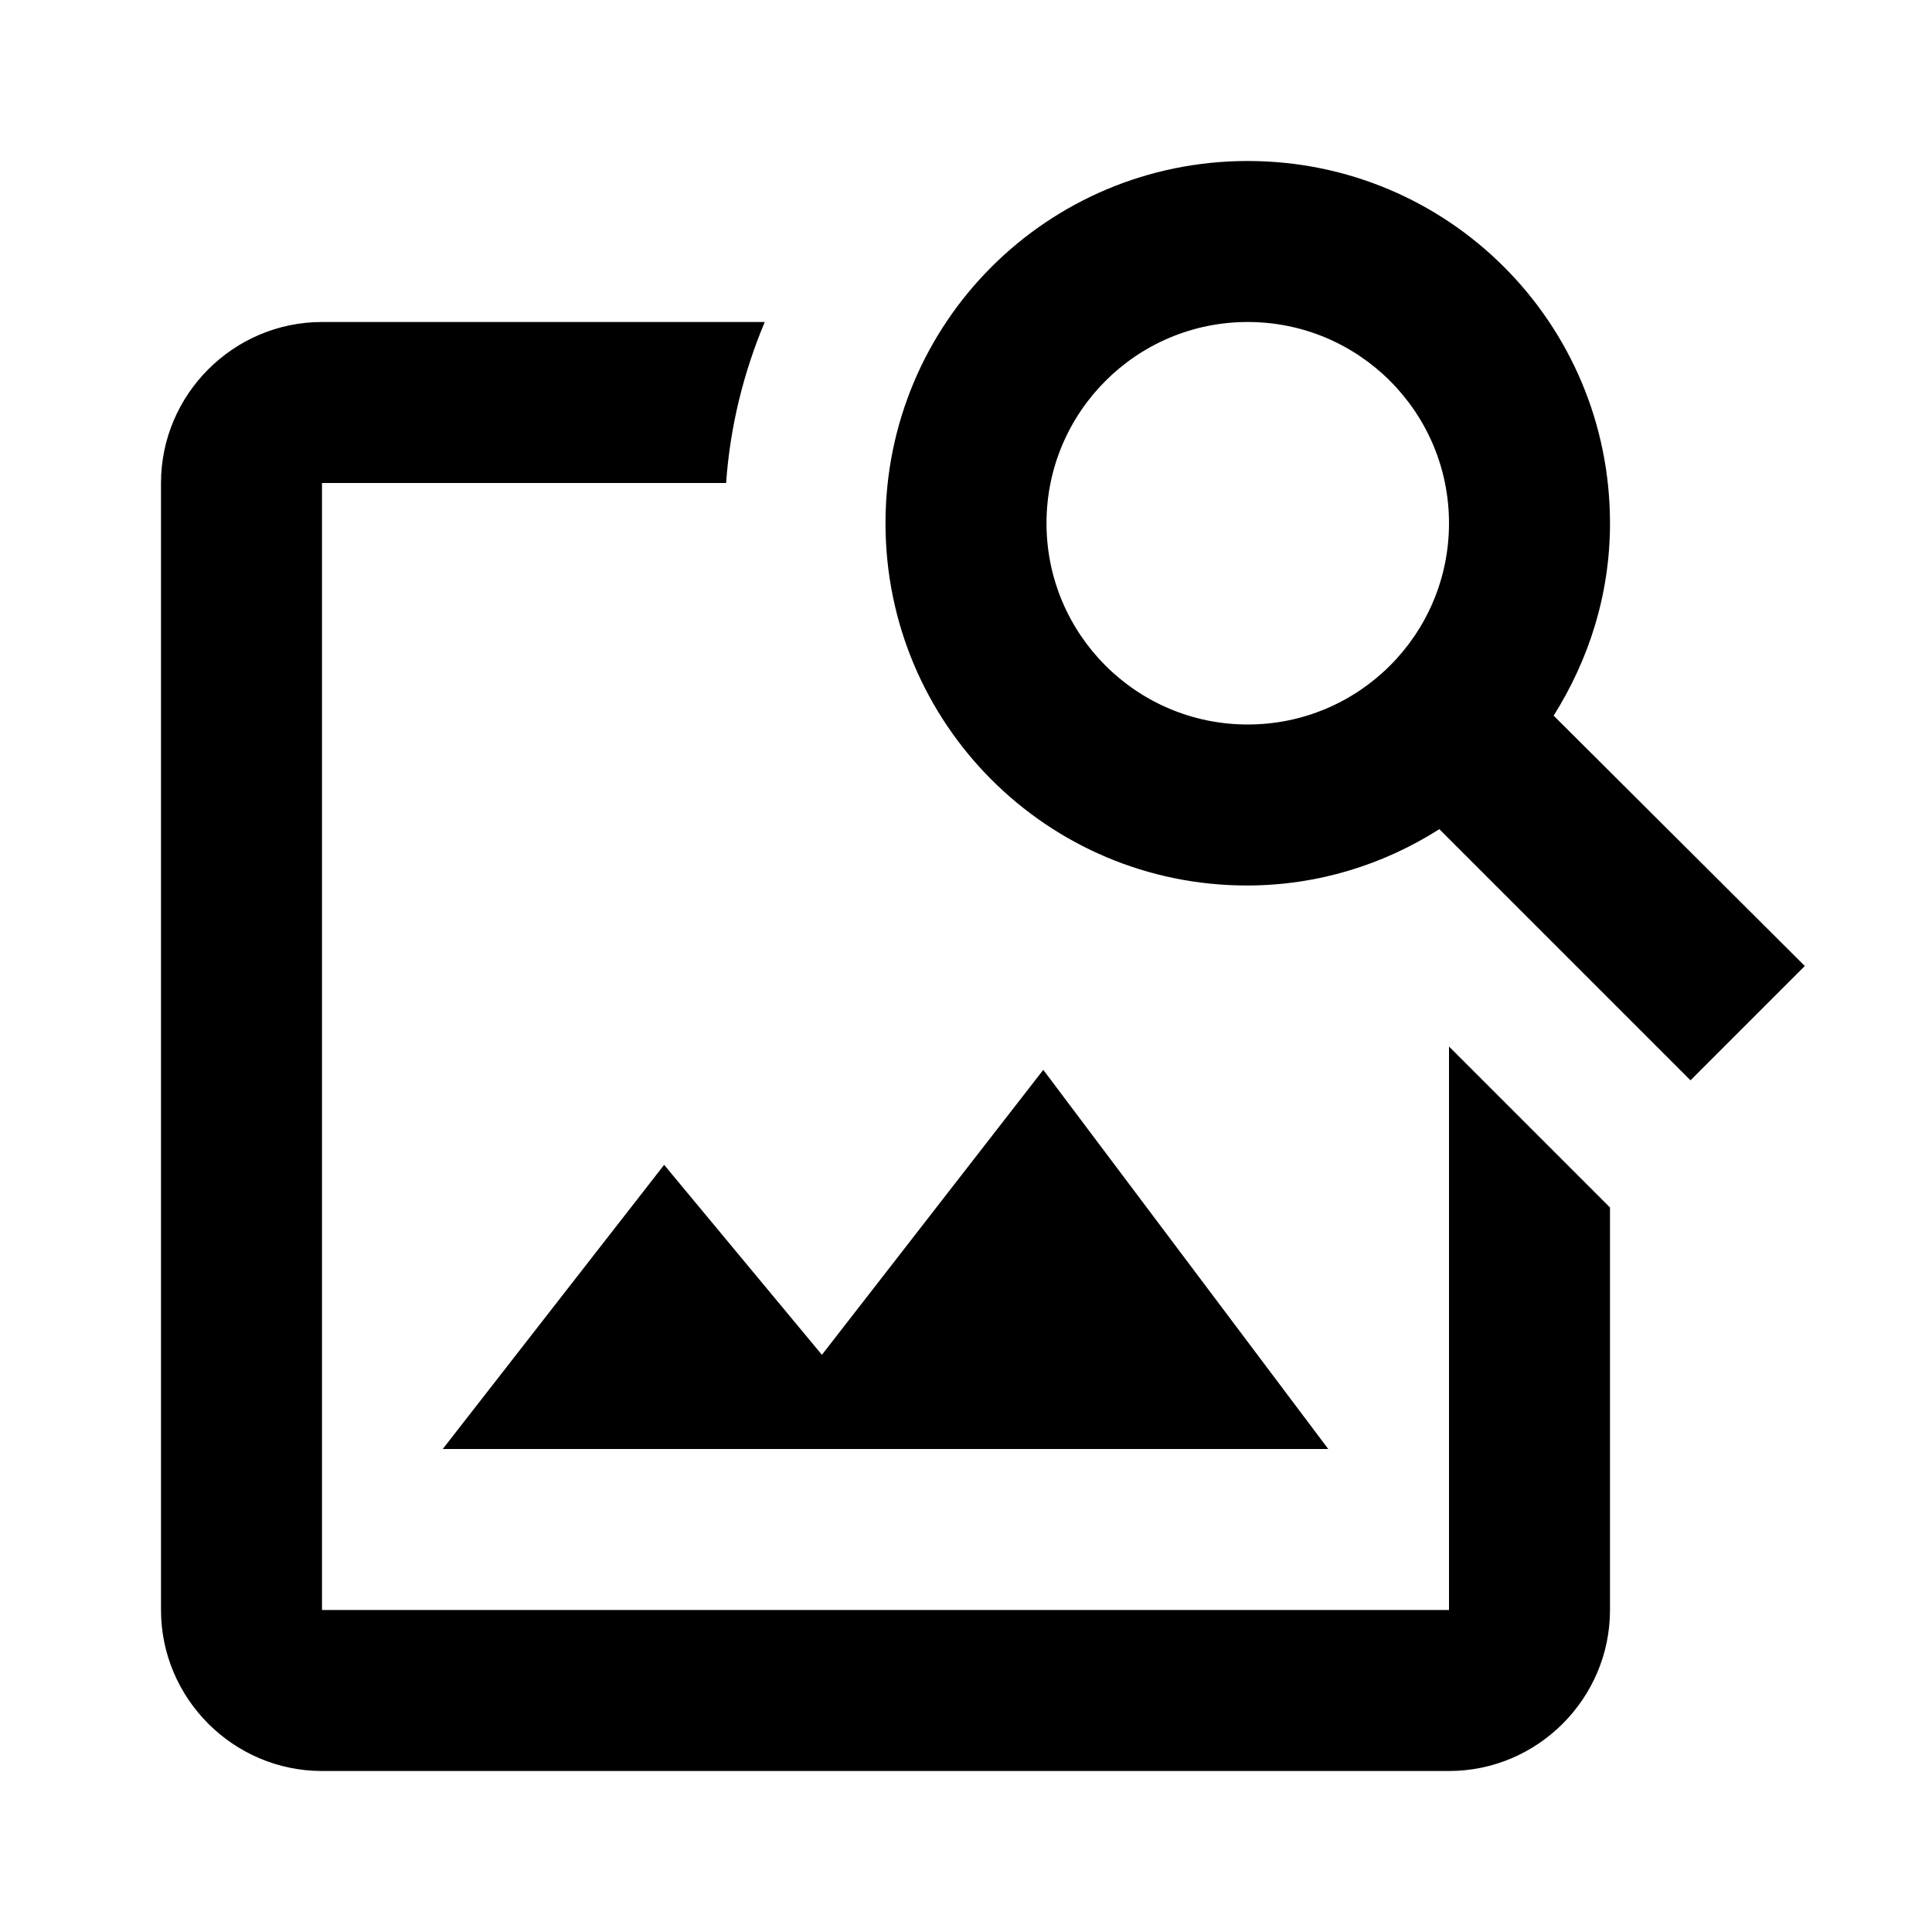
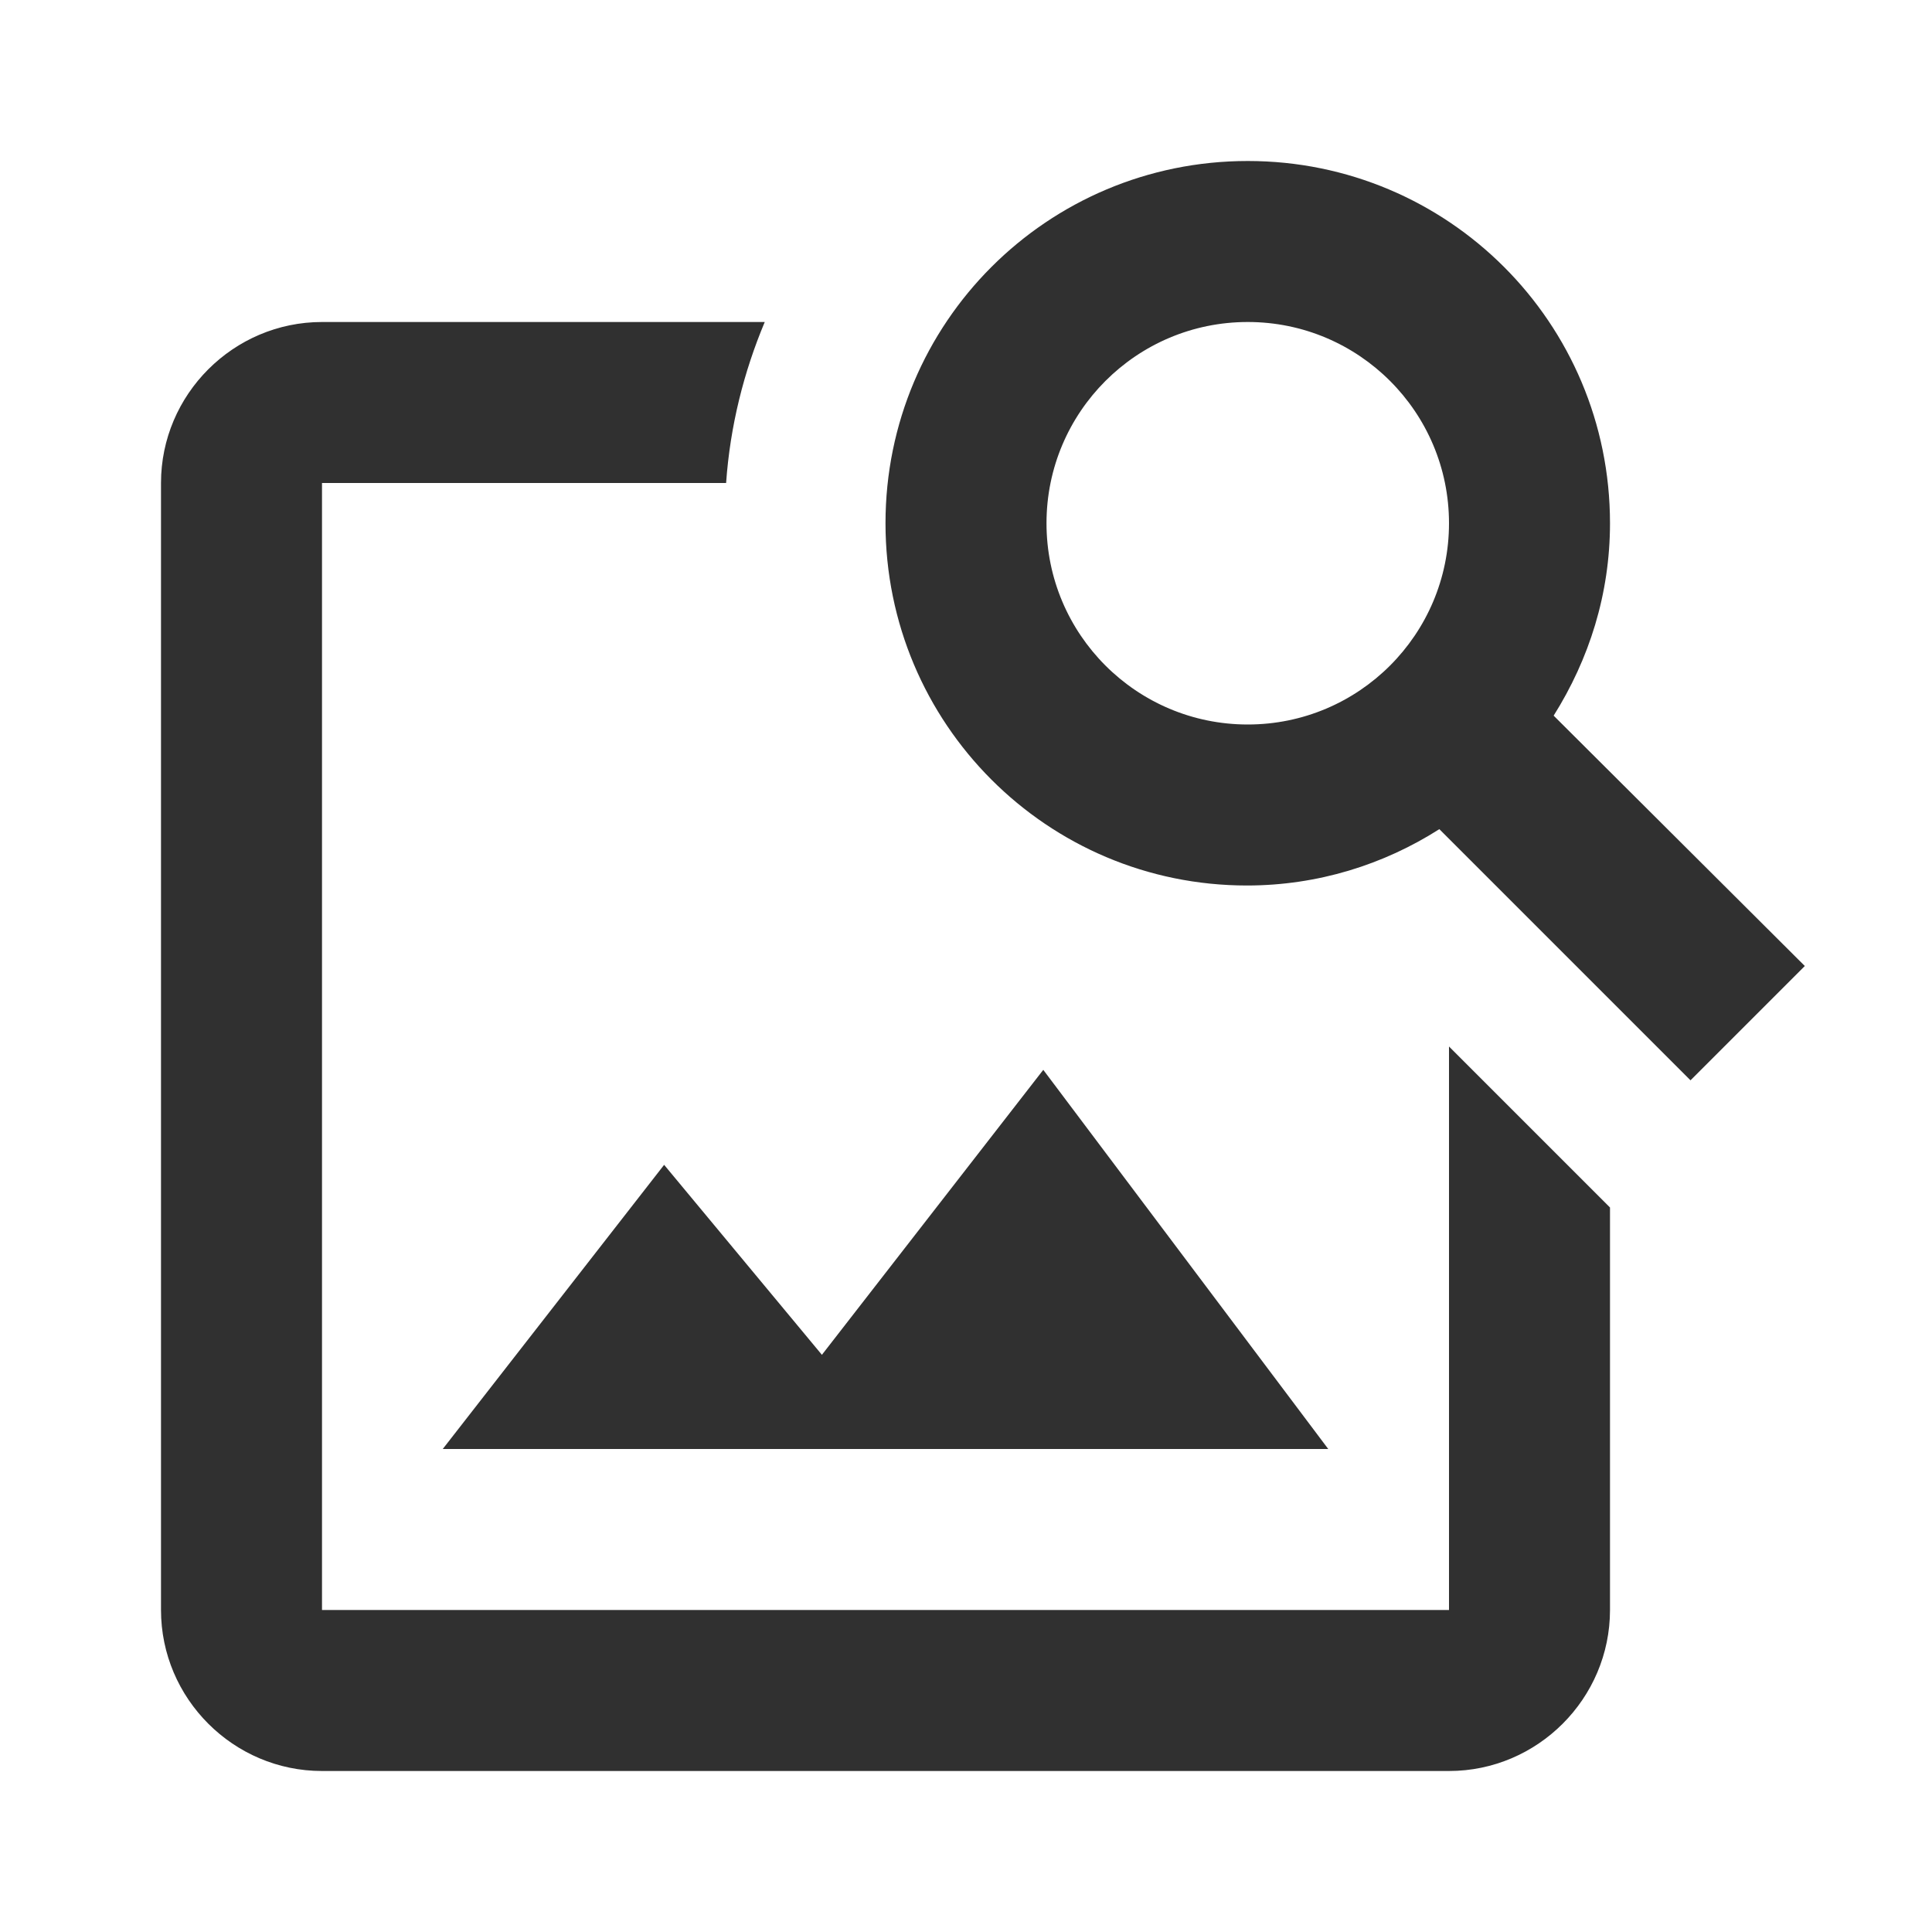
- <svg xmlns="http://www.w3.org/2000/svg" width="1em" height="1em" preserveAspectRatio="xMidYMid meet" viewBox="0 0 24 24" style="-ms-transform: rotate(360deg); -webkit-transform: rotate(360deg); transform: rotate(360deg);">
-   <path d="M18 13v7H4V6h5.02c.05-.71.22-1.38.48-2H4c-1.1 0-2 .9-2 2v14c0 1.1.9 2 2 2h14c1.1 0 2-.9 2-2v-5l-2-2zm-1.5 5h-11l2.75-3.53l1.96 2.36l2.75-3.54zm2.8-9.11c.44-.7.7-1.51.7-2.39C20 4.01 17.99 2 15.5 2S11 4.01 11 6.5s2.01 4.5 4.49 4.5c.88 0 1.7-.26 2.39-.7L21 13.42L22.42 12L19.3 8.89zM15.5 9a2.5 2.5 0 0 1 0-5a2.5 2.5 0 0 1 0 5z" fill="black" />
+ <svg xmlns="http://www.w3.org/2000/svg" width="24" height="24" preserveAspectRatio="xMidYMid meet" viewBox="0 0 24 24" style="-ms-transform: rotate(360deg); -webkit-transform: rotate(360deg); transform: rotate(360deg);">
+   <path d="M18 13v7H4V6h5.02c.05-.71.22-1.38.48-2H4c-1.1 0-2 .9-2 2v14c0 1.1.9 2 2 2h14c1.1 0 2-.9 2-2v-5l-2-2zm-1.5 5h-11l2.75-3.53l1.96 2.36l2.75-3.54zm2.8-9.11c.44-.7.7-1.51.7-2.39C20 4.01 17.99 2 15.5 2S11 4.01 11 6.5s2.01 4.5 4.49 4.5c.88 0 1.7-.26 2.39-.7L21 13.42L22.42 12L19.3 8.89zM15.5 9a2.5 2.5 0 0 1 0-5a2.5 2.5 0 0 1 0 5z" fill="#303030" />
+   <rect x="0" y="0" width="24" height="24" fill="rgba(0, 0, 0, 0)" />
</svg>
